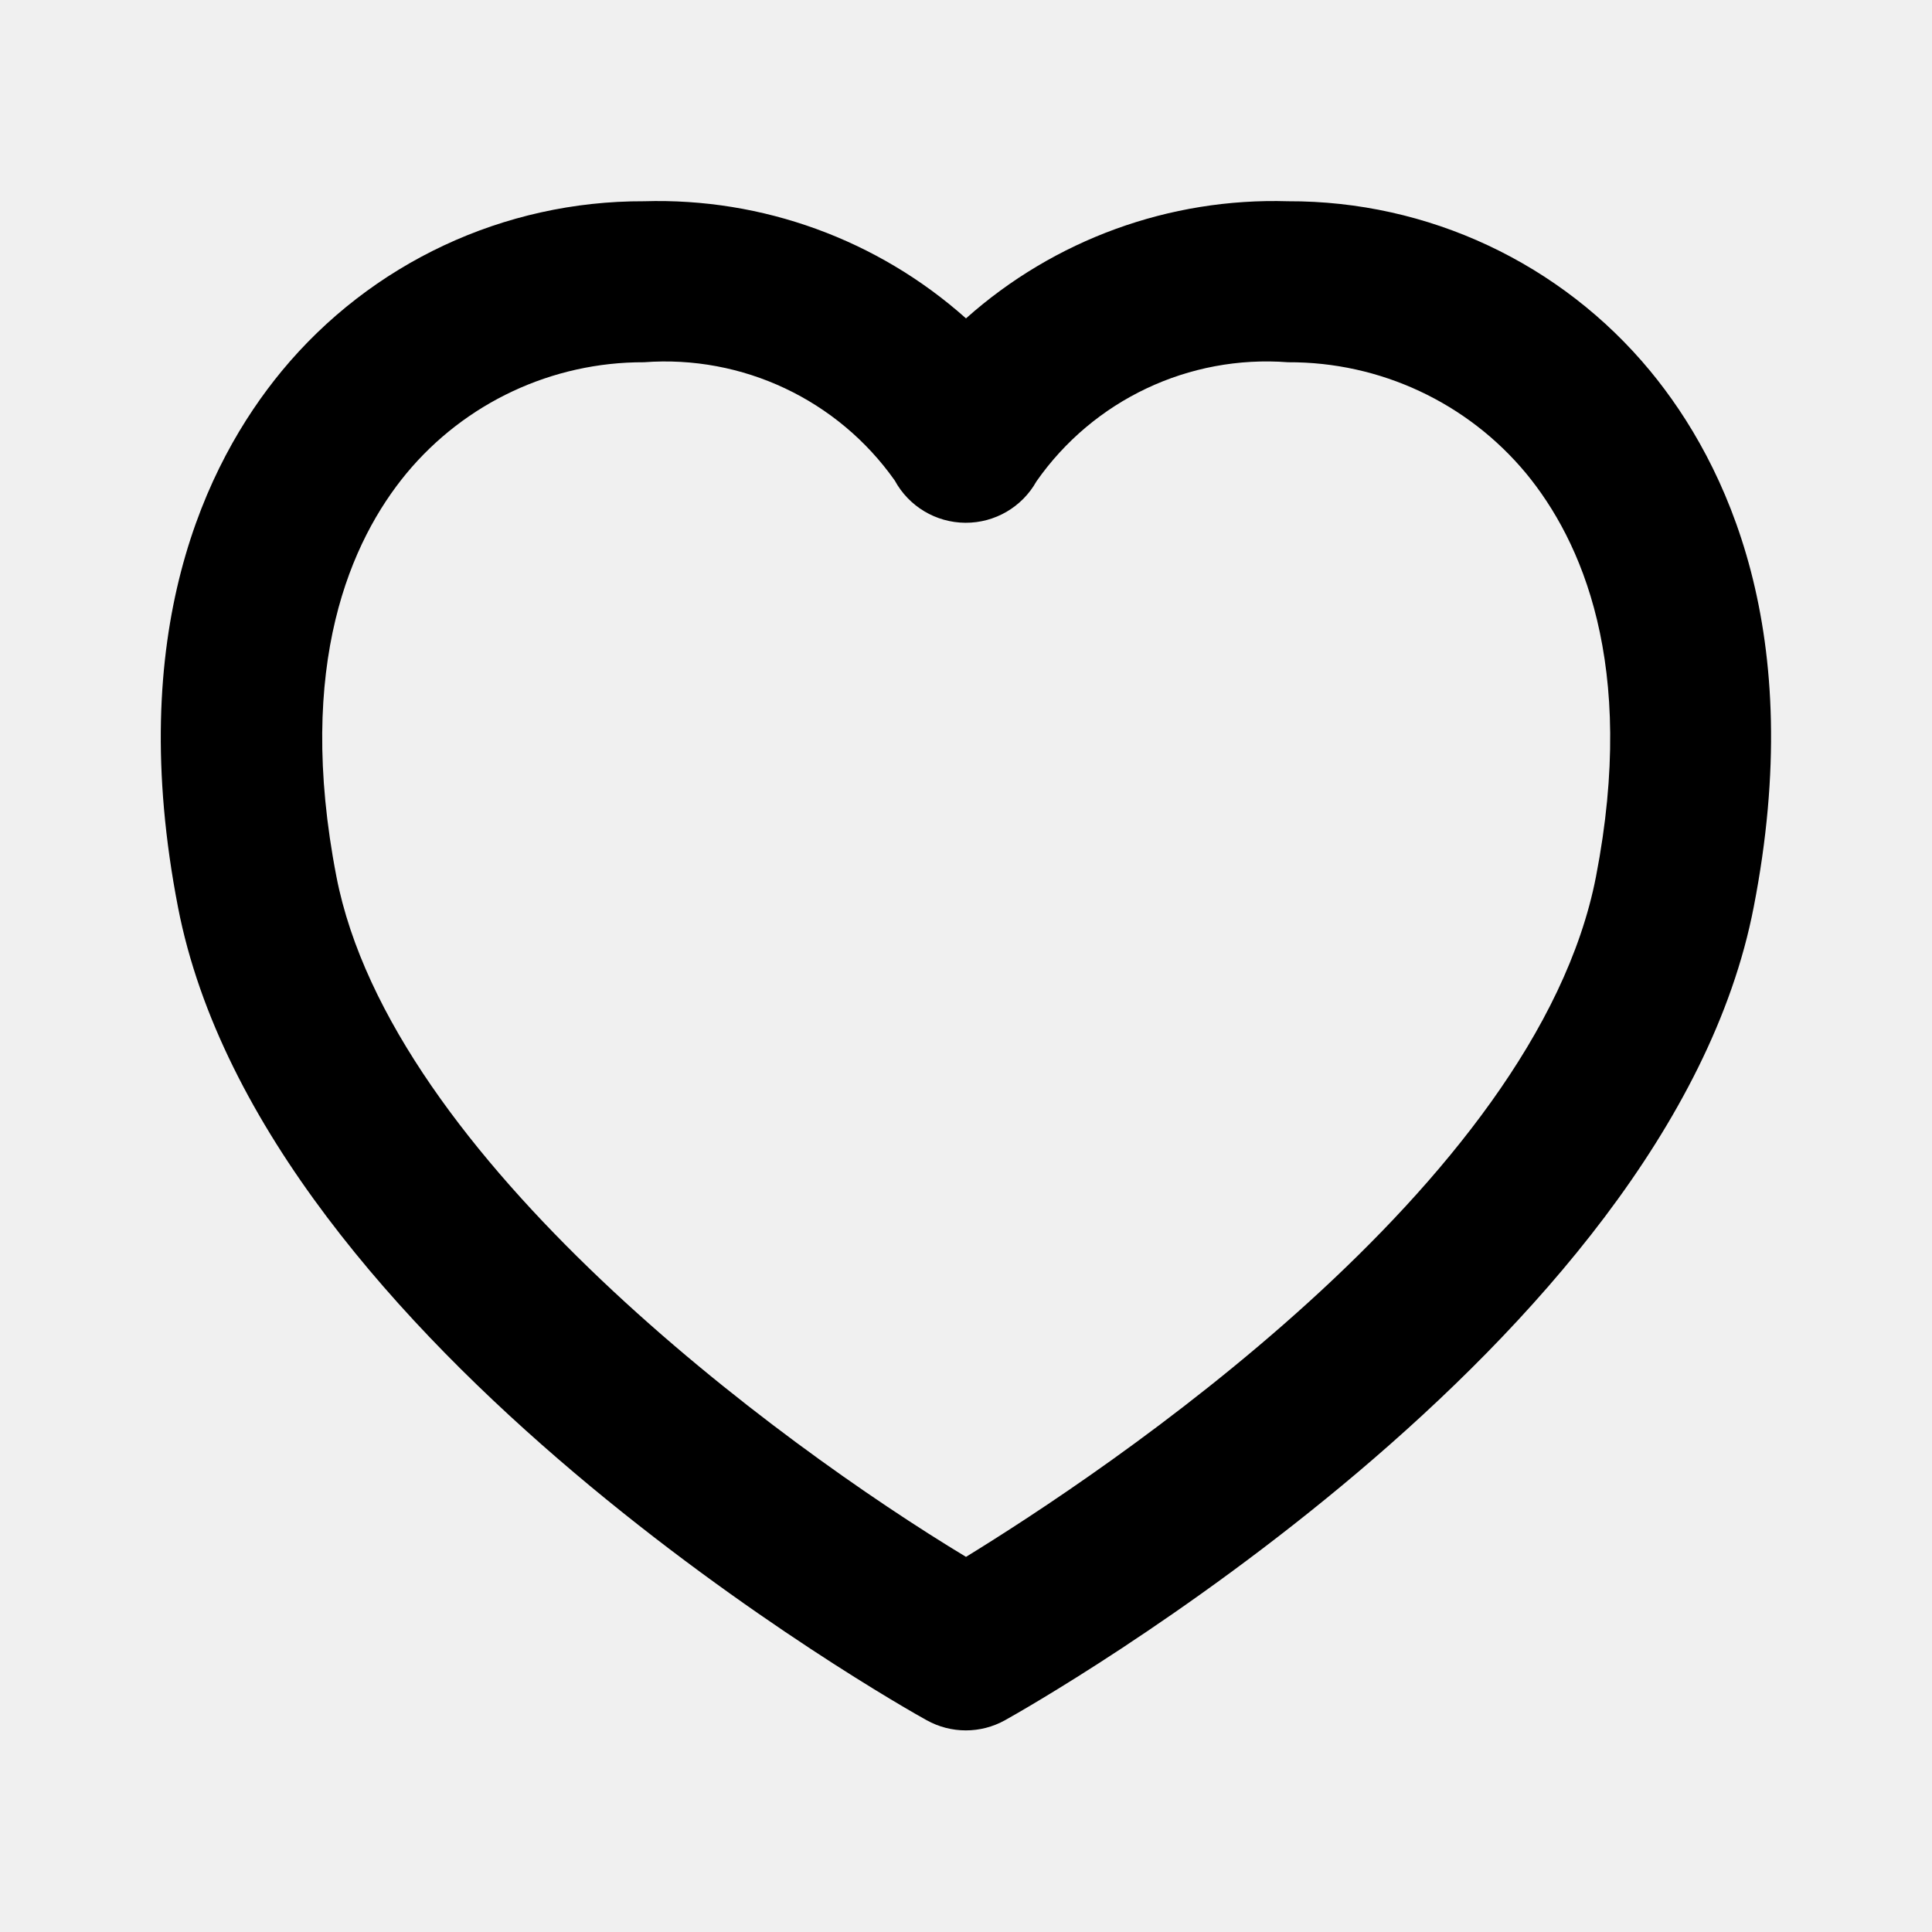
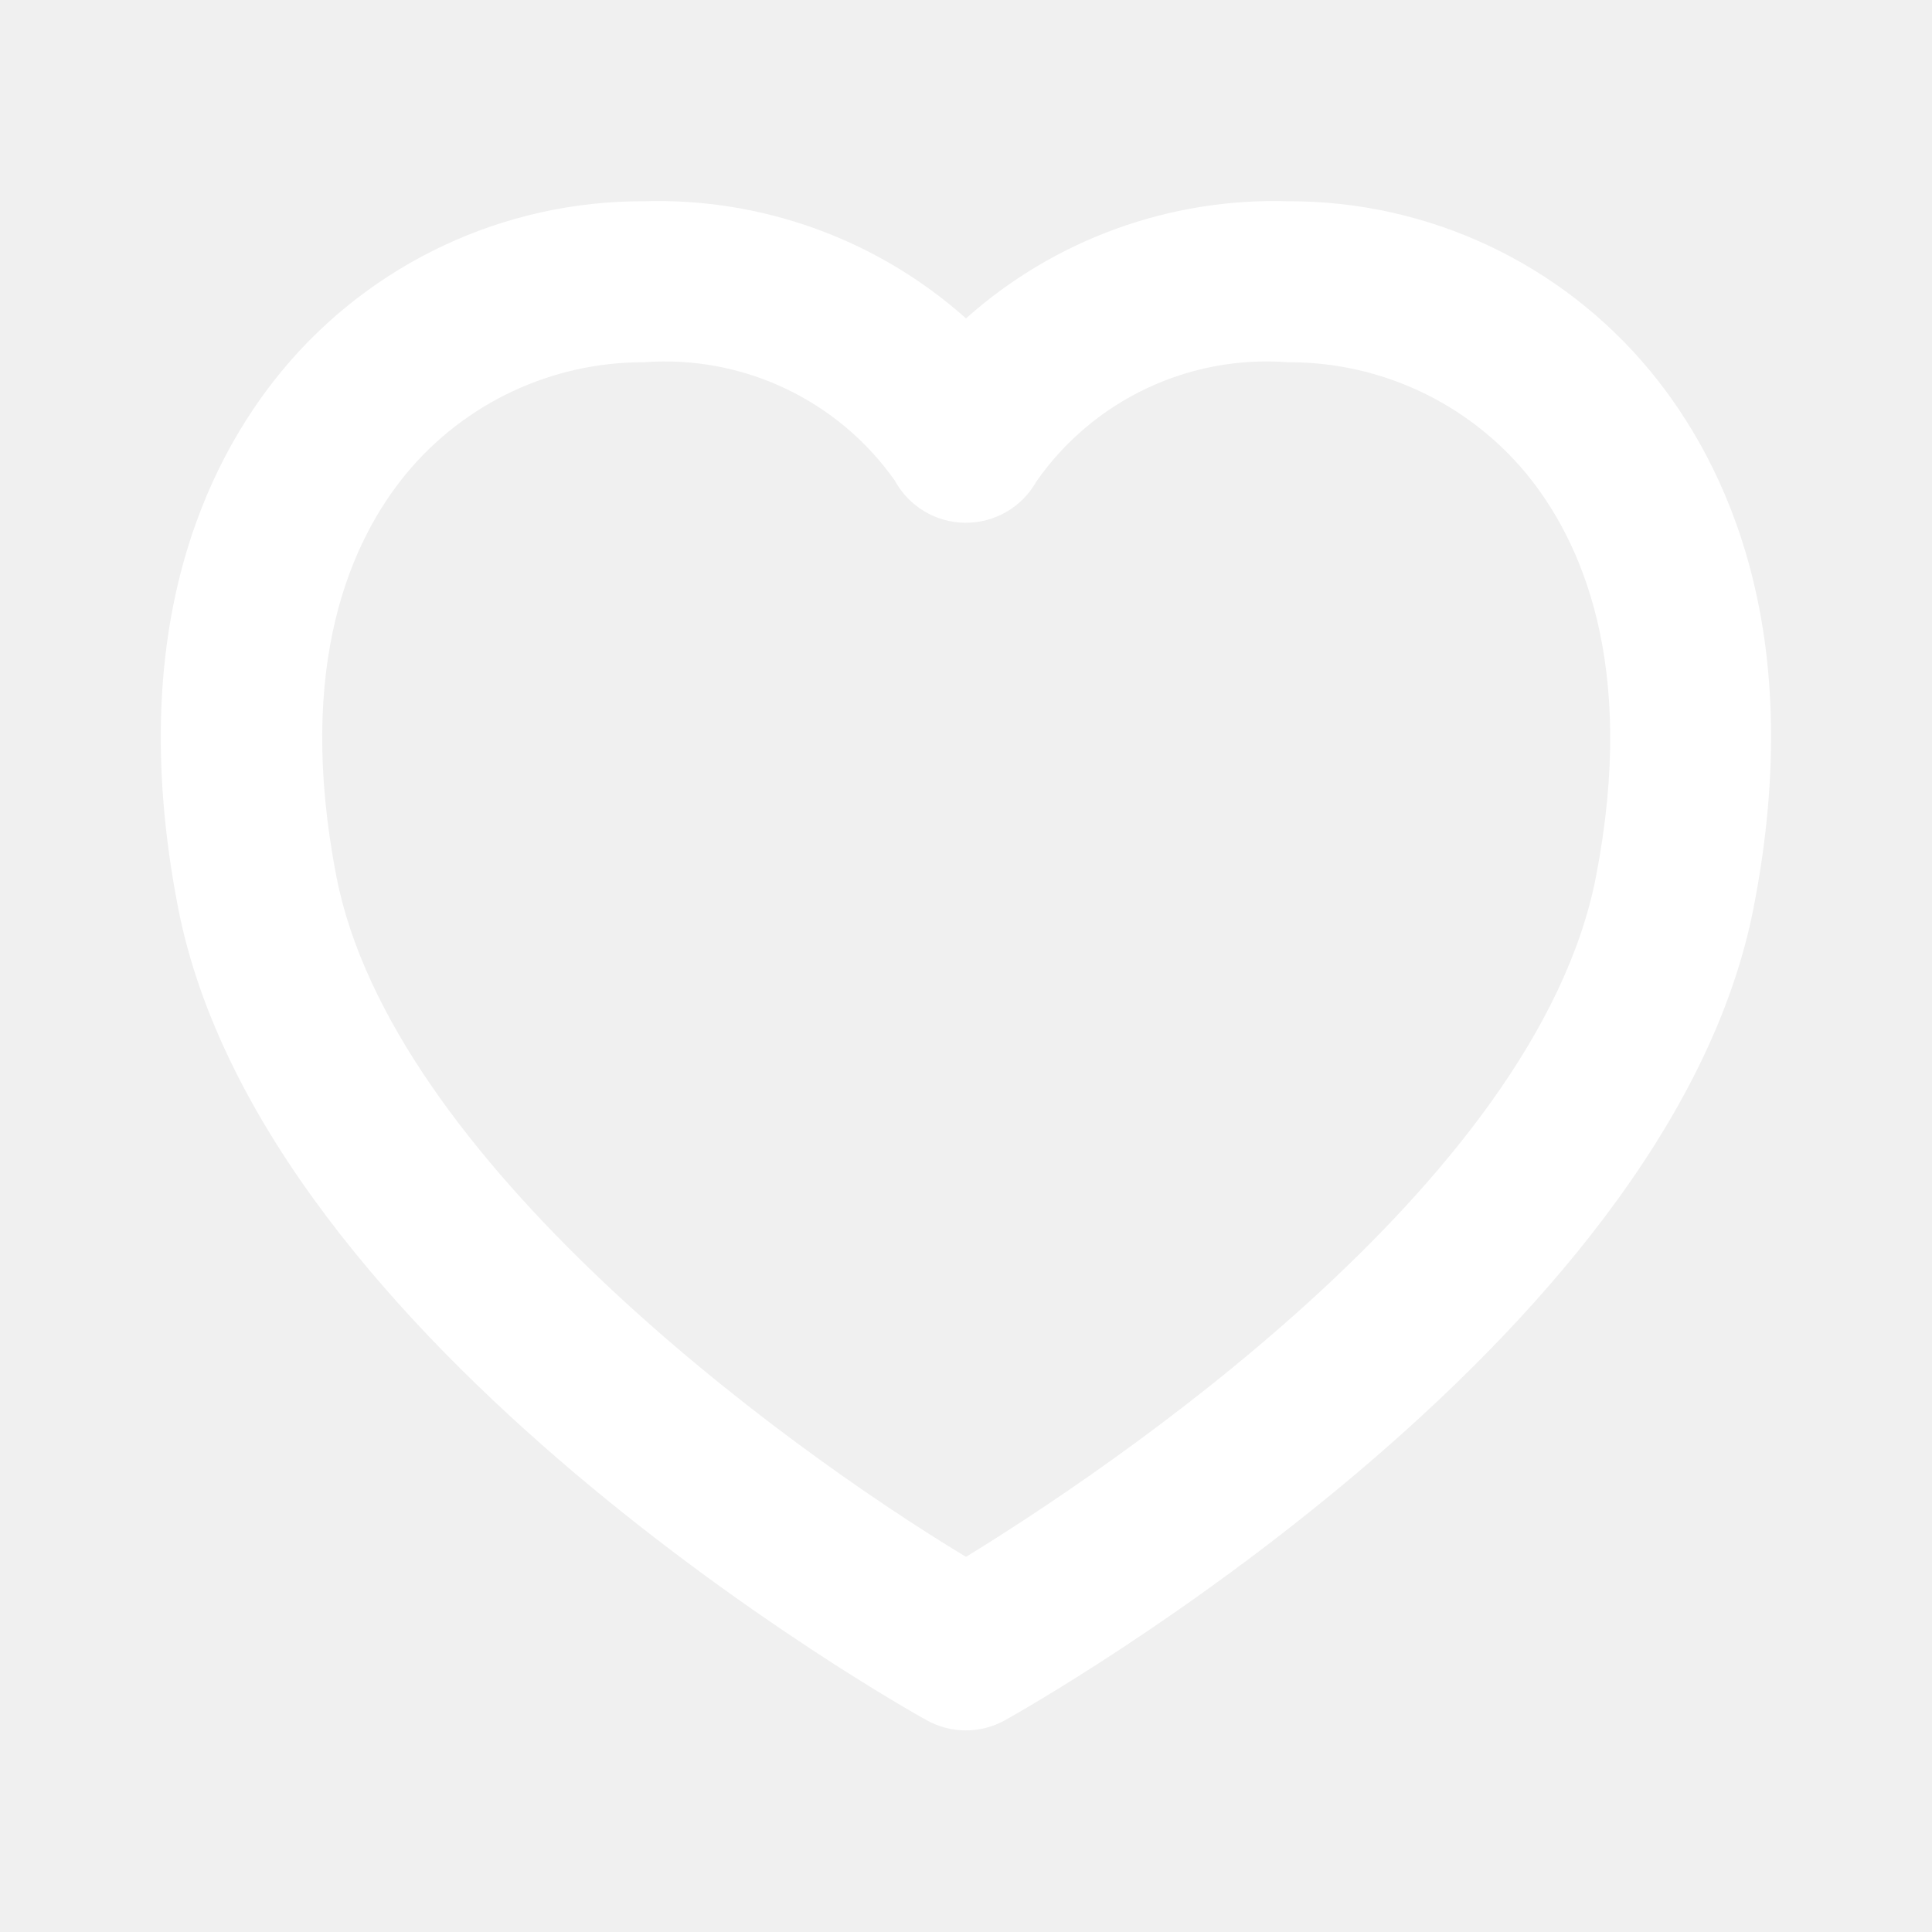
- <svg xmlns="http://www.w3.org/2000/svg" fill="#000000" width="800px" height="800px" viewBox="0 0 24 24">
+ <svg xmlns="http://www.w3.org/2000/svg" fill="#fff" width="800px" height="800px" viewBox="0 0 24 24">
  <path d="M20.5,4.609A5.811,5.811,0,0,0,16,2.5a5.75,5.75,0,0,0-4,1.455A5.75,5.75,0,0,0,8,2.5,5.811,5.811,0,0,0,3.5,4.609c-.953,1.156-1.95,3.249-1.289,6.66,1.055,5.447,8.966,9.917,9.3,10.1a1,1,0,0,0,.974,0c.336-.187,8.247-4.657,9.3-10.1C22.45,7.858,21.453,5.765,20.5,4.609Zm-.674,6.28C19.08,14.74,13.658,18.322,12,19.34c-2.336-1.41-7.142-4.95-7.821-8.451-.513-2.646.189-4.183.869-5.007A3.819,3.819,0,0,1,8,4.5a3.493,3.493,0,0,1,3.115,1.469,1.005,1.005,0,0,0,1.76.011A3.489,3.489,0,0,1,16,4.5a3.819,3.819,0,0,1,2.959,1.382C19.637,6.706,20.339,8.243,19.826,10.889Z" />
</svg>
